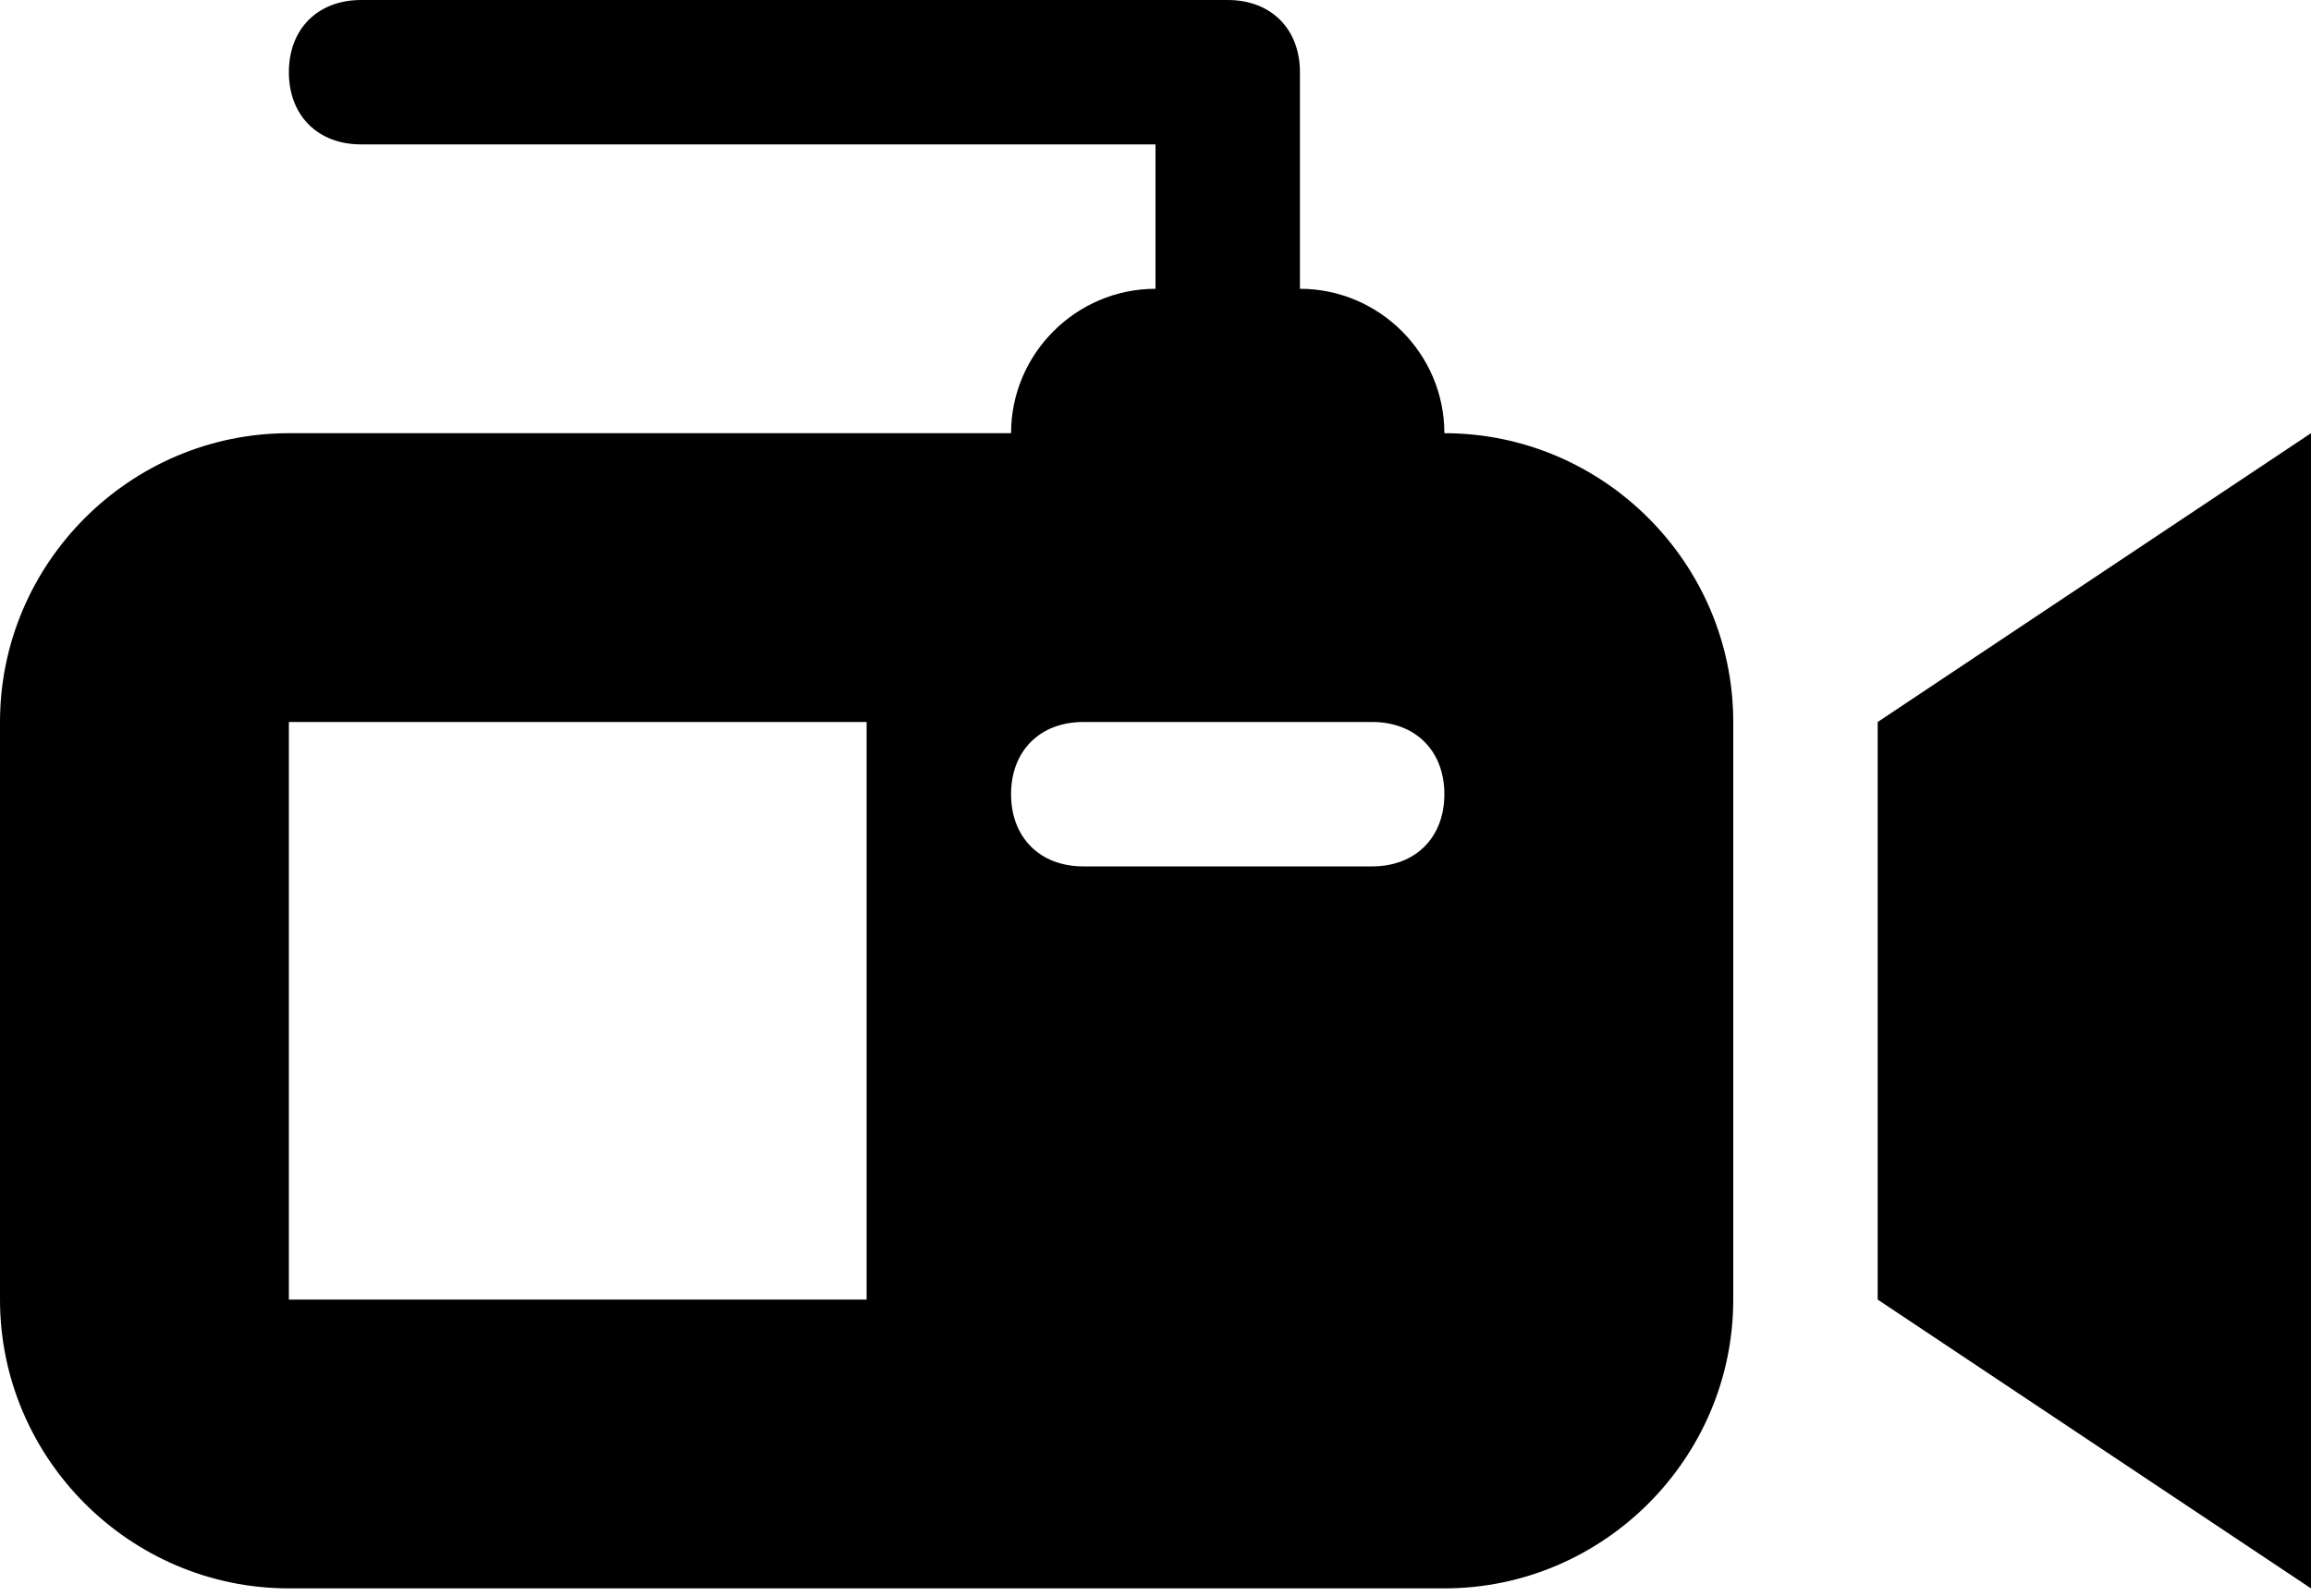
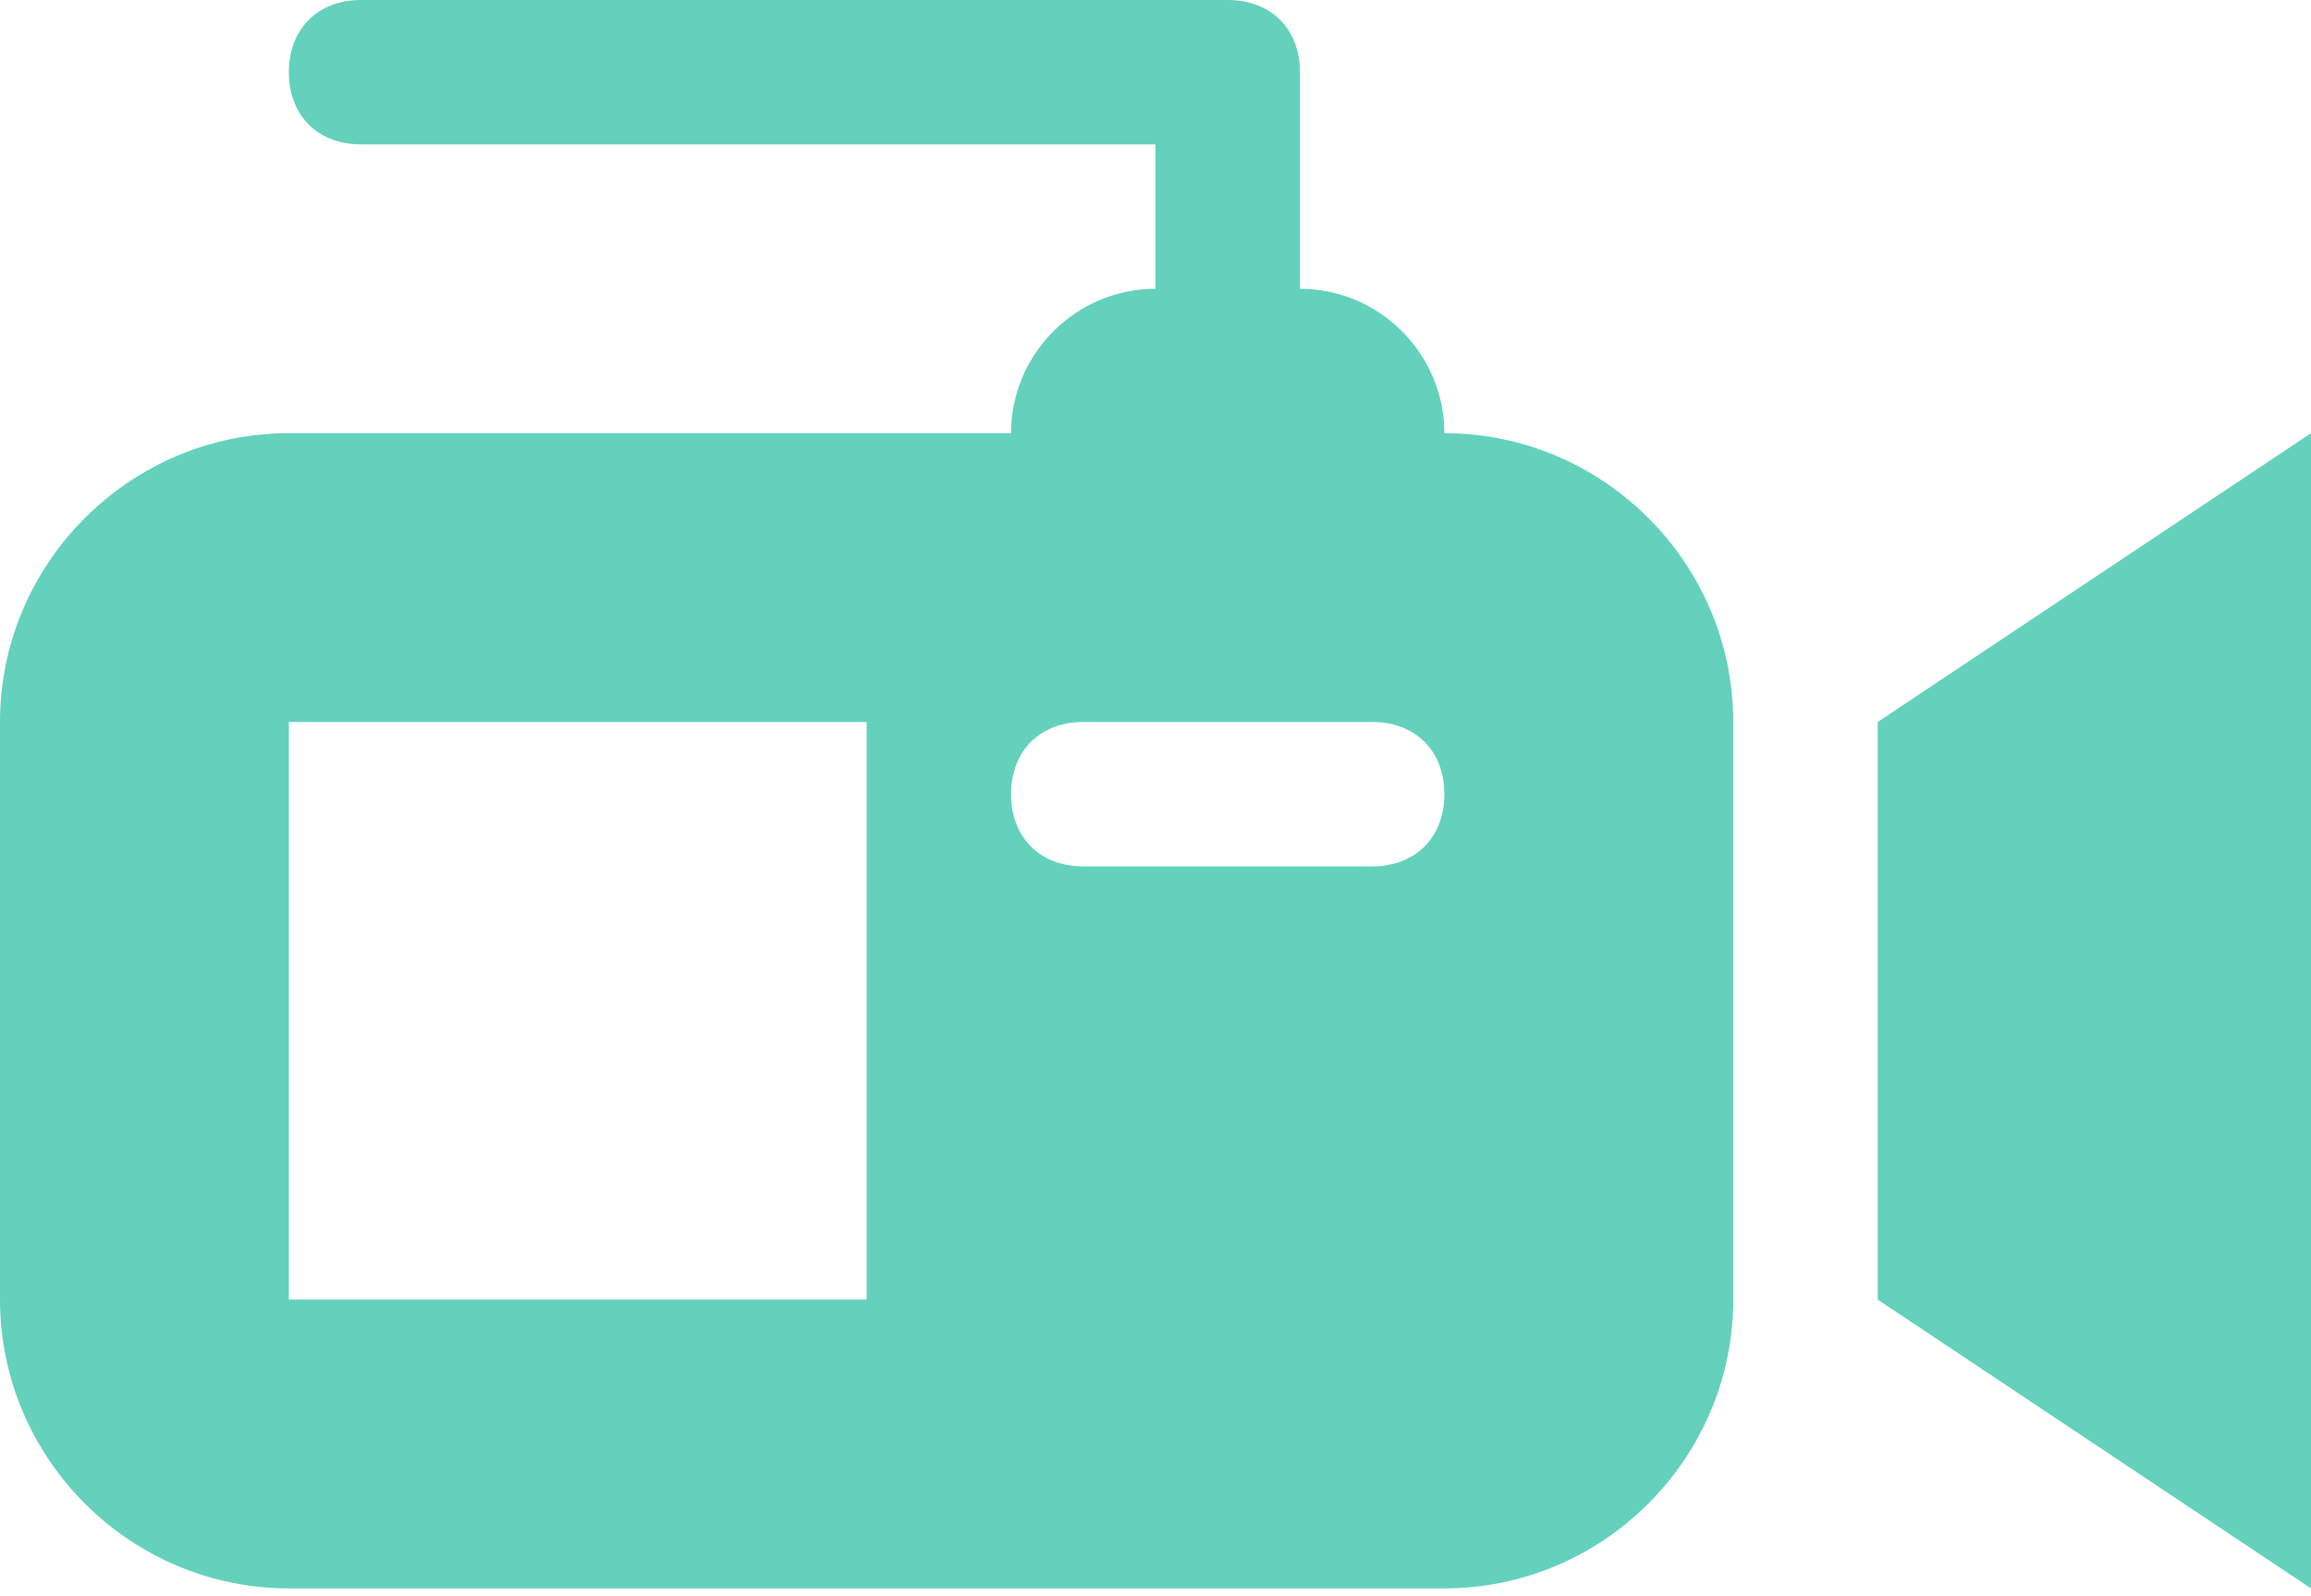
- <svg xmlns="http://www.w3.org/2000/svg" version="1.1" x="0px" y="0px" viewBox="0 0 32 22.1" enable-background="new 0 0 32 22.1" xml:space="preserve">
-   <path class="st0" d="M26,10l6-4v16l-6-4V10z M24,10v8c0,2.2-1.8,4-4,4H4c-2.2,0-4-1.8-4-4v-8c0-2.2,1.8-4,4-4h10c0-1.1,0.9-2,2-2V2H5C4.4,2,4,1.6,4,1s0.4-1,1-1h12c0.6,0,1,0.4,1,1v3c1.1,0,2,0.9,2,2C22.2,6,24,7.8,24,10z M12,10H4v8h8V10z M20,11c0-0.6-0.4-1-1-1h-4c-0.6,0-1,0.4-1,1s0.4,1,1,1h4C19.6,12,20,11.6,20,11z" />
+ <svg xmlns="http://www.w3.org/2000/svg" viewBox="0 0 32 22.1">
+   <path fill="#63d1bb" d="M26 10l6-4v16l-6-4v-8zm-2 0v8c0 2.2-1.8 4-4 4H4c-2.2 0-4-1.8-4-4v-8c0-2.2 1.8-4 4-4h10c0-1.1.9-2 2-2V2H5c-.6 0-1-.4-1-1s.4-1 1-1h12c.6 0 1 .4 1 1v3c1.1 0 2 .9 2 2 2.2 0 4 1.8 4 4zm-12 0H4v8h8v-8zm8 1c0-.6-.4-1-1-1h-4c-.6 0-1 .4-1 1s.4 1 1 1h4c.6 0 1-.4 1-1z" />
</svg>
